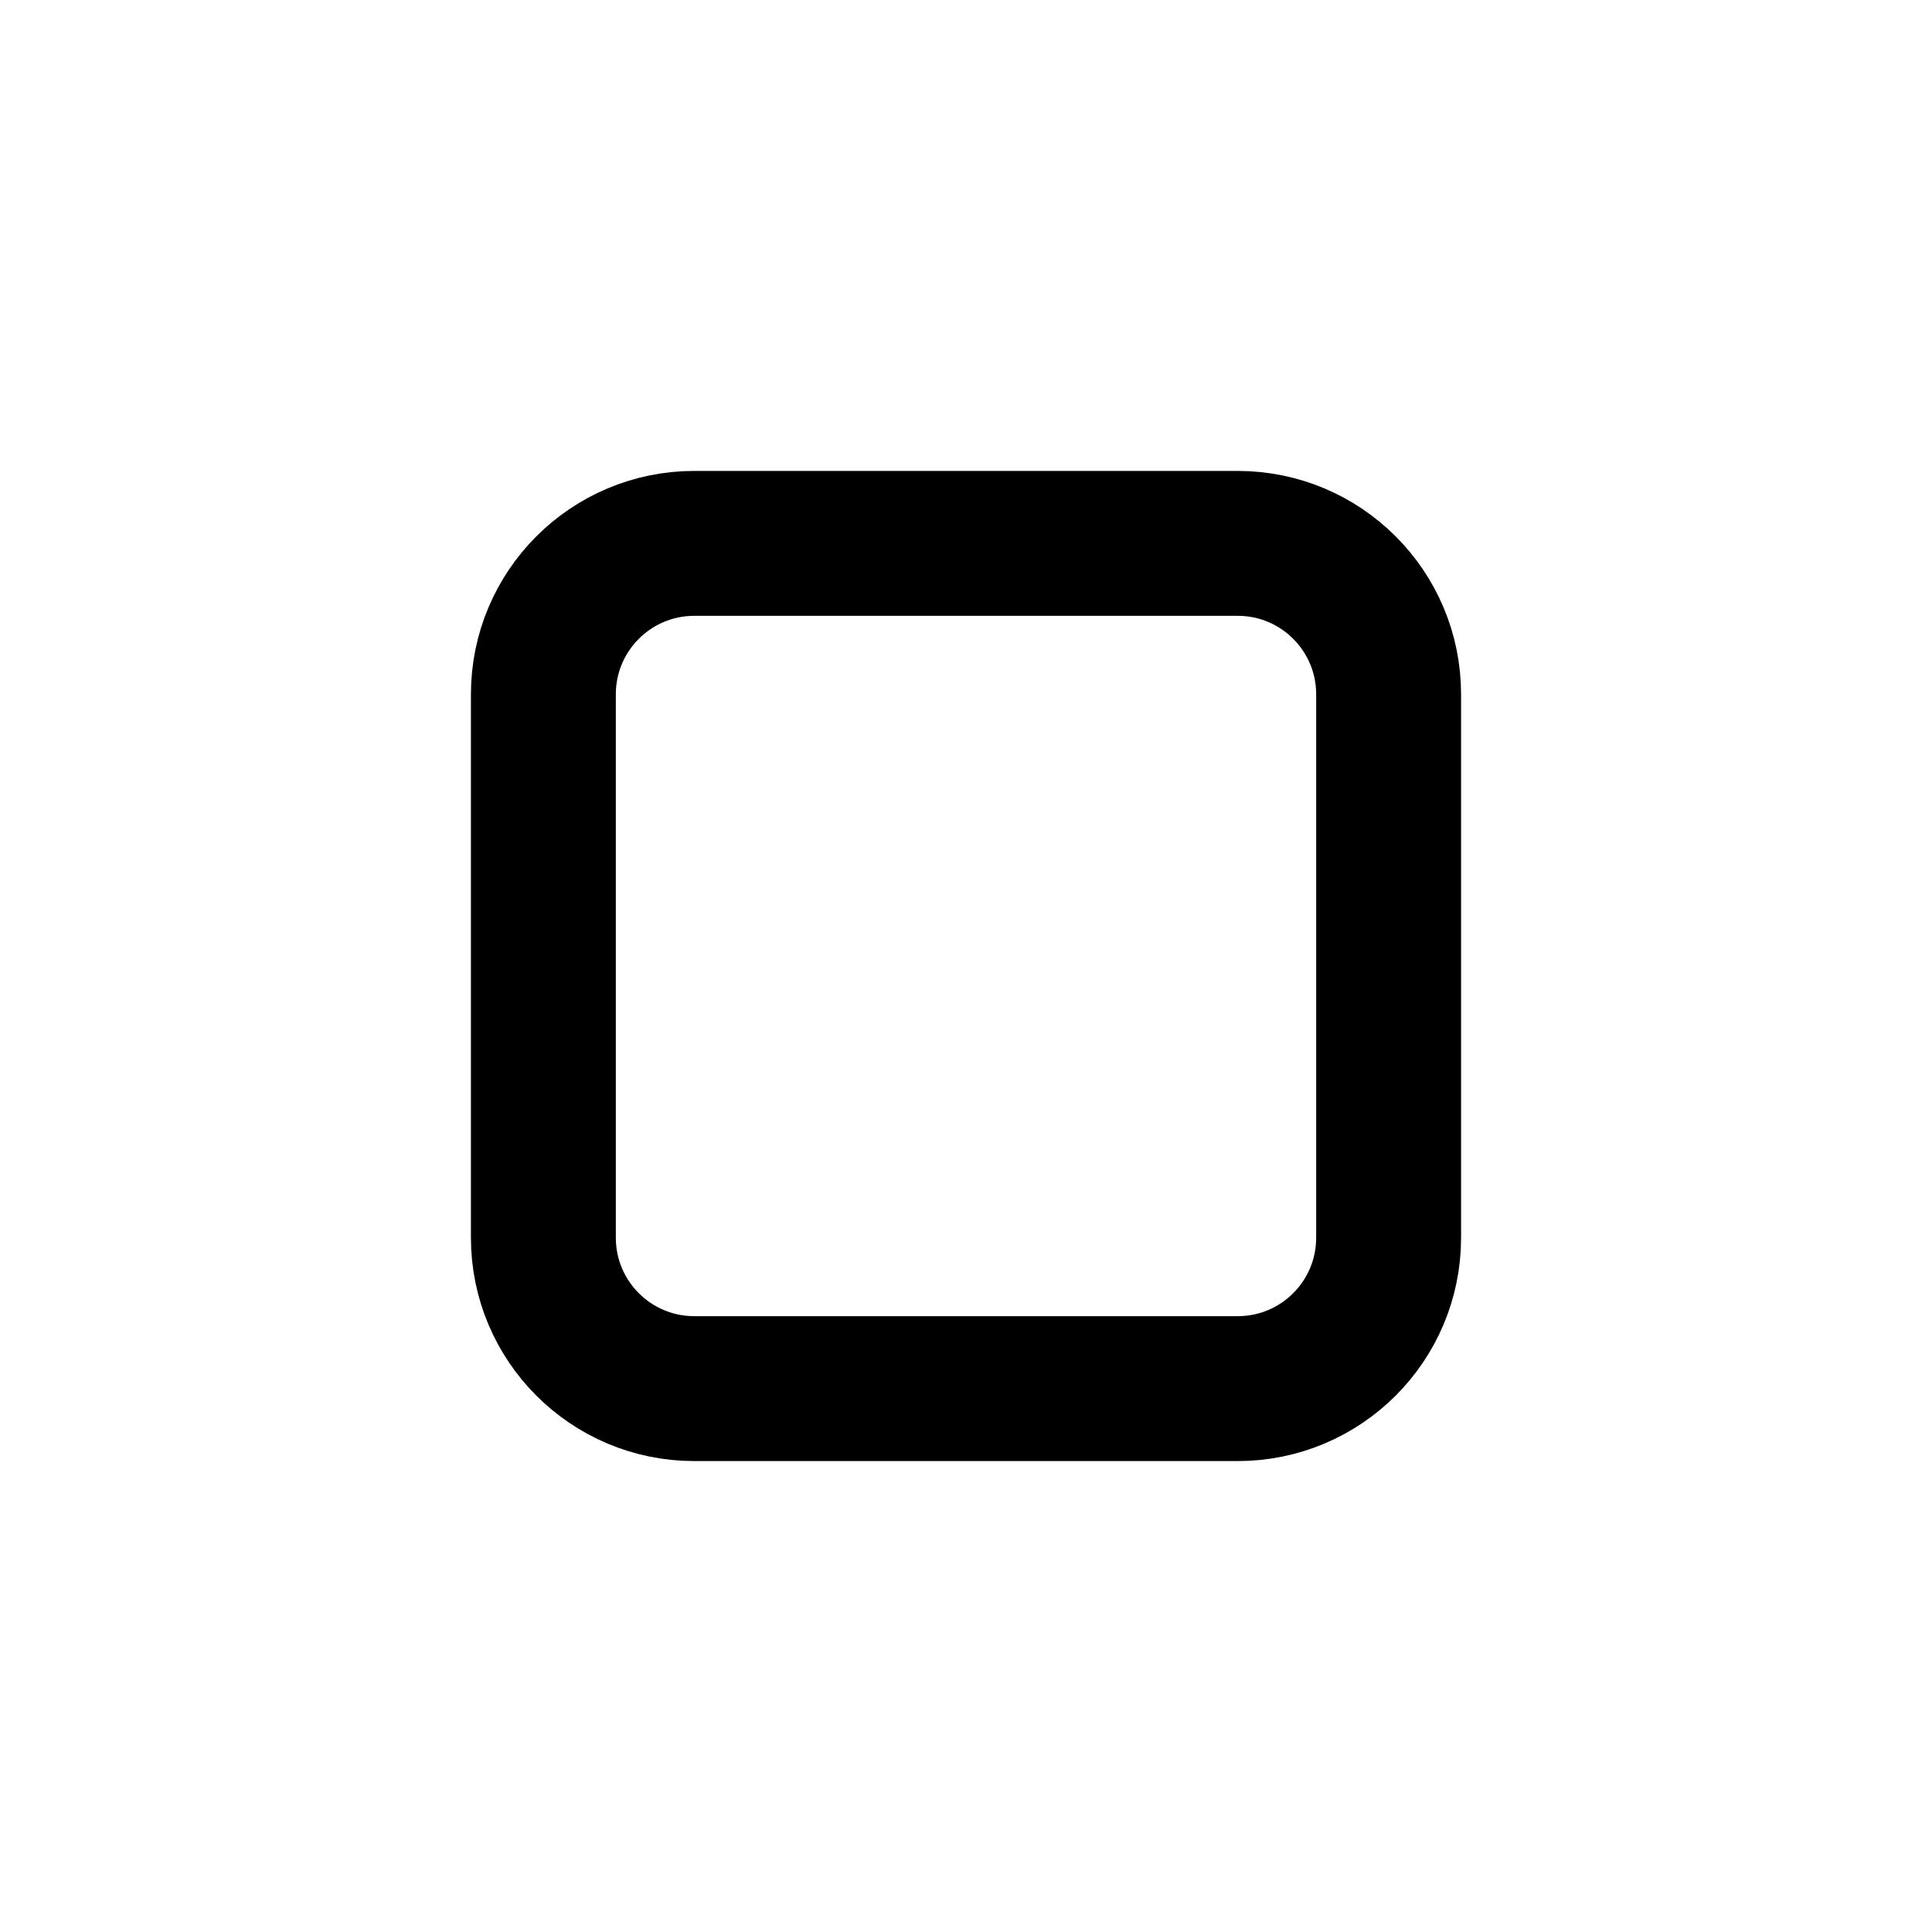
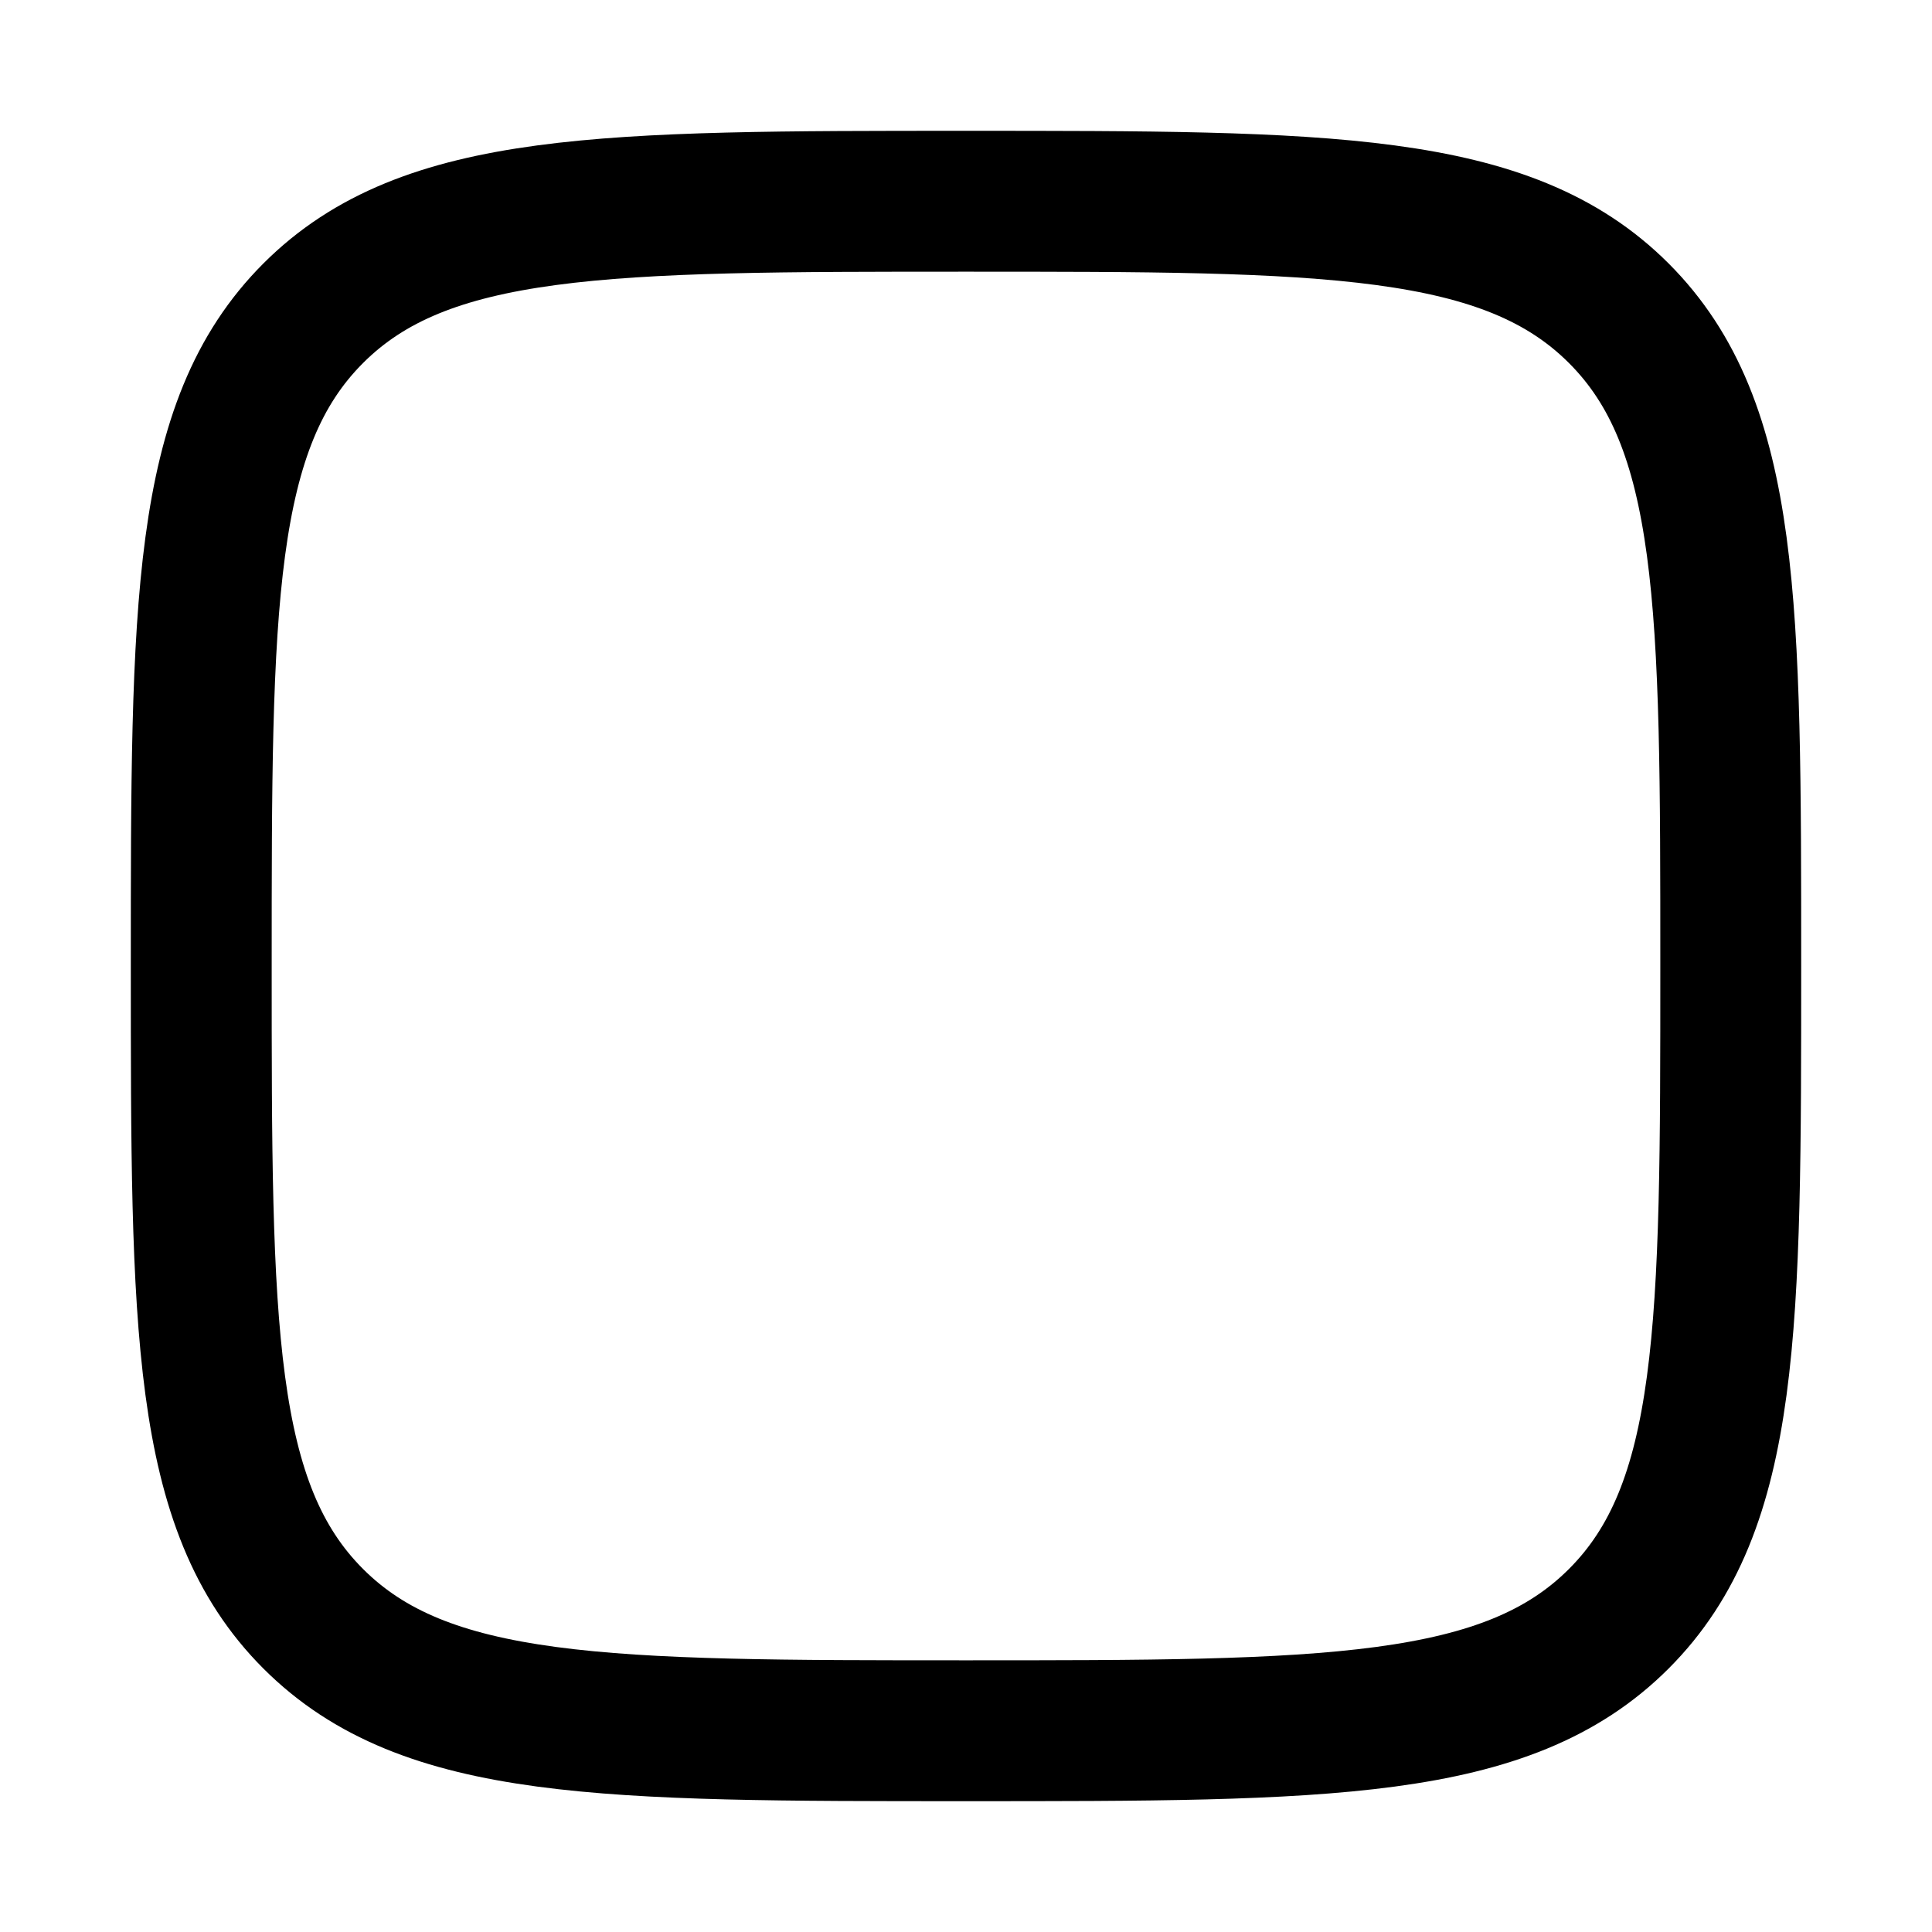
- <svg xmlns="http://www.w3.org/2000/svg" width="16" height="16" viewBox="0 0 16 16" fill="none" stroke="currentColor" stroke-width="1.2" stroke-linejoin="round">
-   <rect x="4.5" y="4.5" width="7" height="7" rx="1.25" />
+ <svg xmlns="http://www.w3.org/2000/svg" viewBox="0 0 24 24" fill="none">
+   <path d="M2.5 12C2.5 7.522 2.5 5.282 3.891 3.891C5.282 2.5 7.522 2.5 12 2.5C16.478 2.5 18.718 2.5 20.109 3.891C21.5 5.282 21.5 7.522 21.5 12C21.5 16.478 21.5 18.718 20.109 20.109C18.718 21.5 16.478 21.5 12 21.5C7.522 21.5 5.282 21.5 3.891 20.109C2.5 18.718 2.5 16.478 2.5 12Z" stroke="currentColor" stroke-width="1.75" />
</svg>
